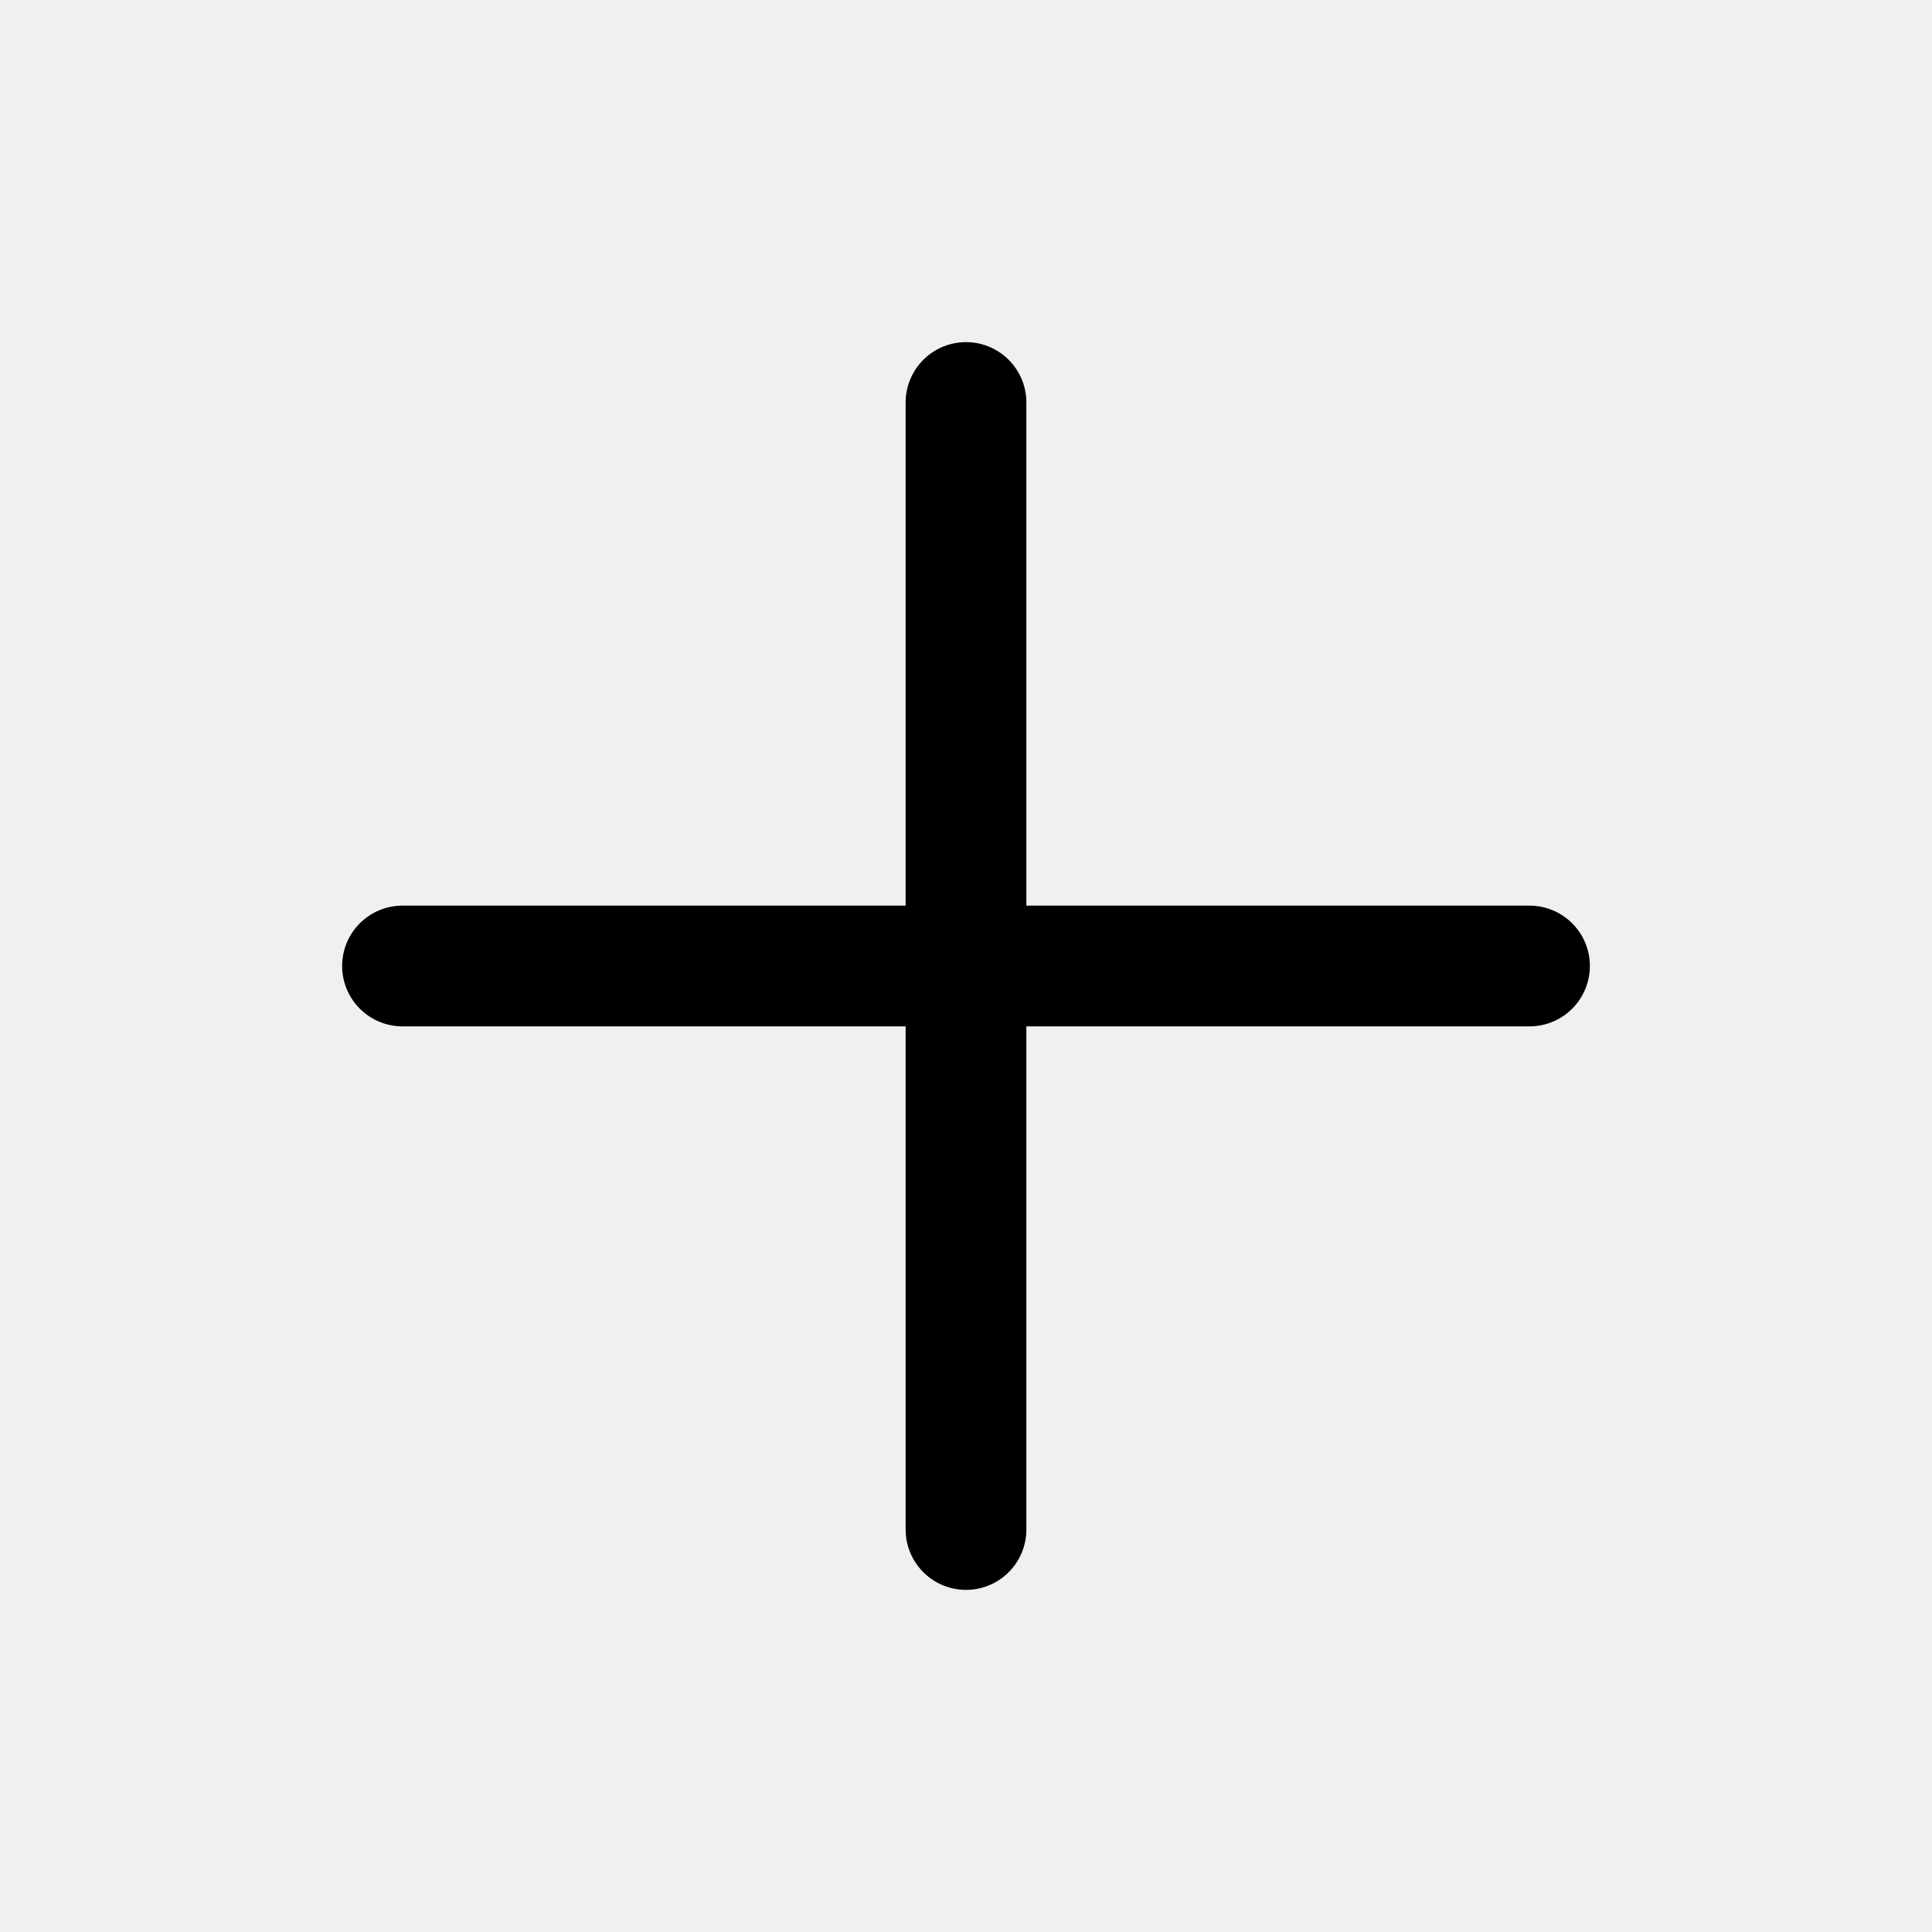
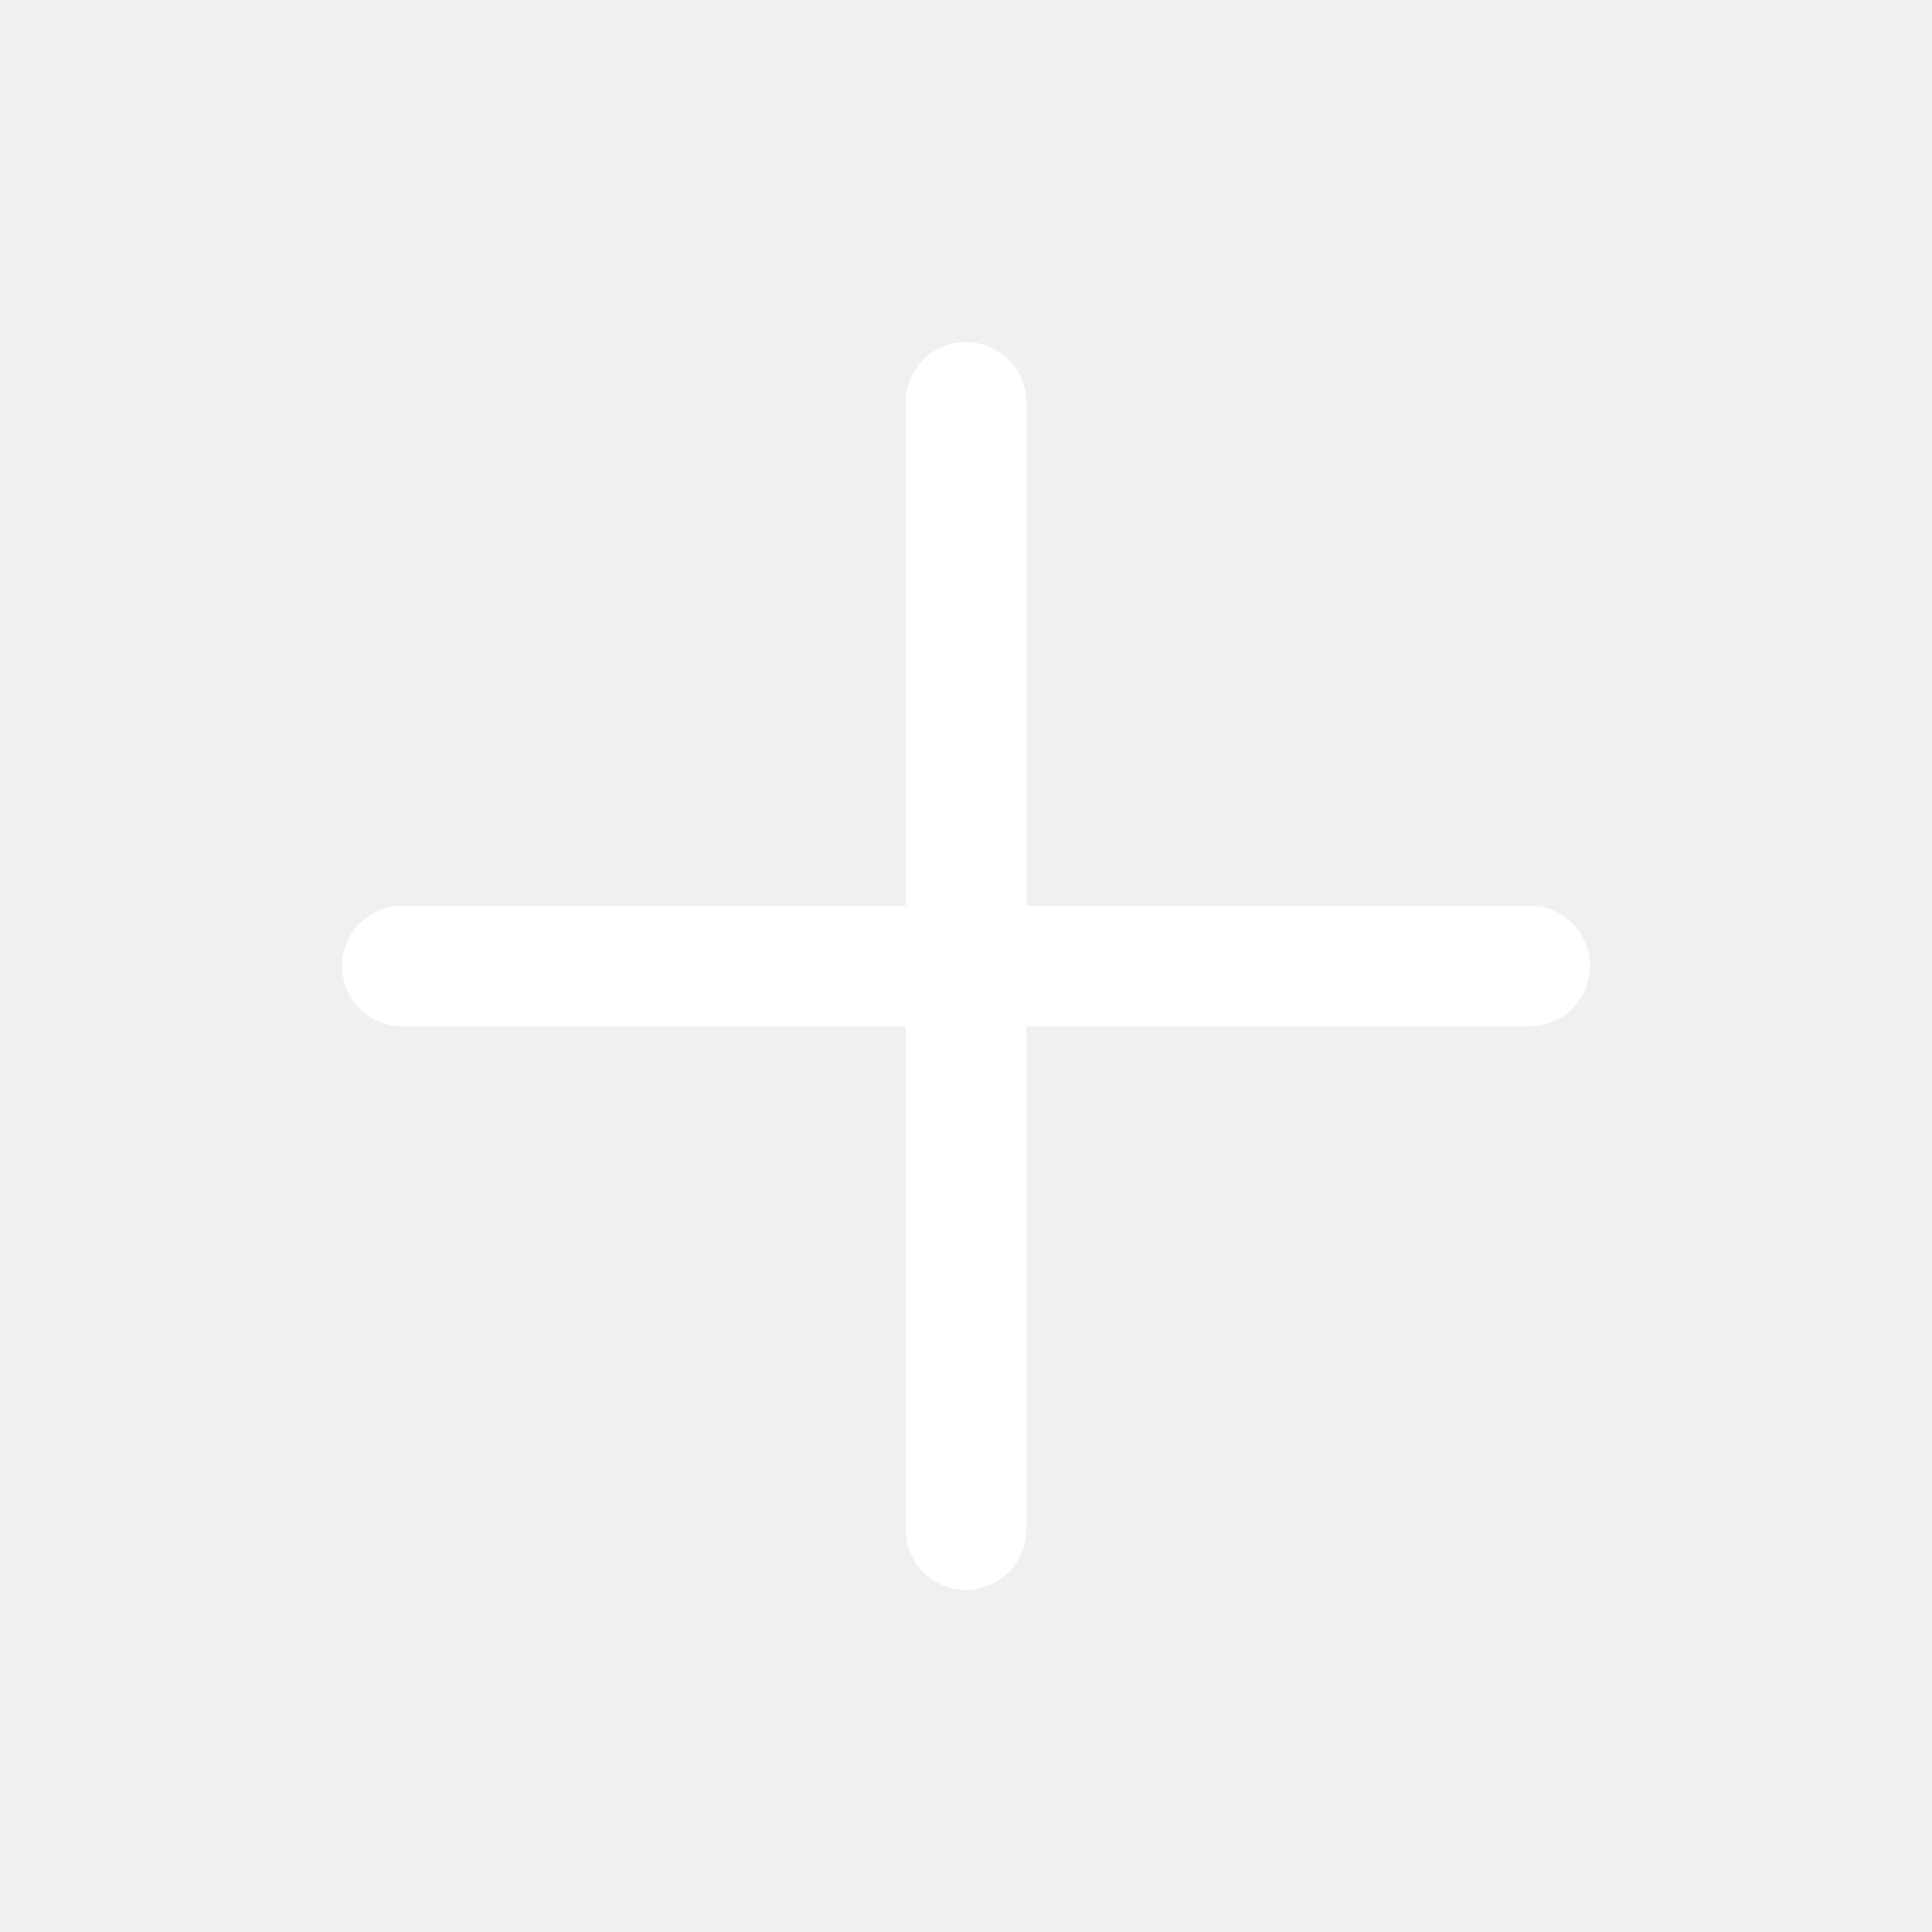
<svg xmlns="http://www.w3.org/2000/svg" width="24" height="24" viewBox="0 0 24 24" fill="none">
-   <path d="M12 19V12M12 12V5M12 12H19M12 12H5" stroke="black" stroke-width="1.5" stroke-linecap="round" stroke-linejoin="round" />
+   <path d="M12 19V12M12 12V5M12 12H19M12 12H5" stroke="white" stroke-width="1.5" stroke-linecap="round" stroke-linejoin="round" />
</svg>
